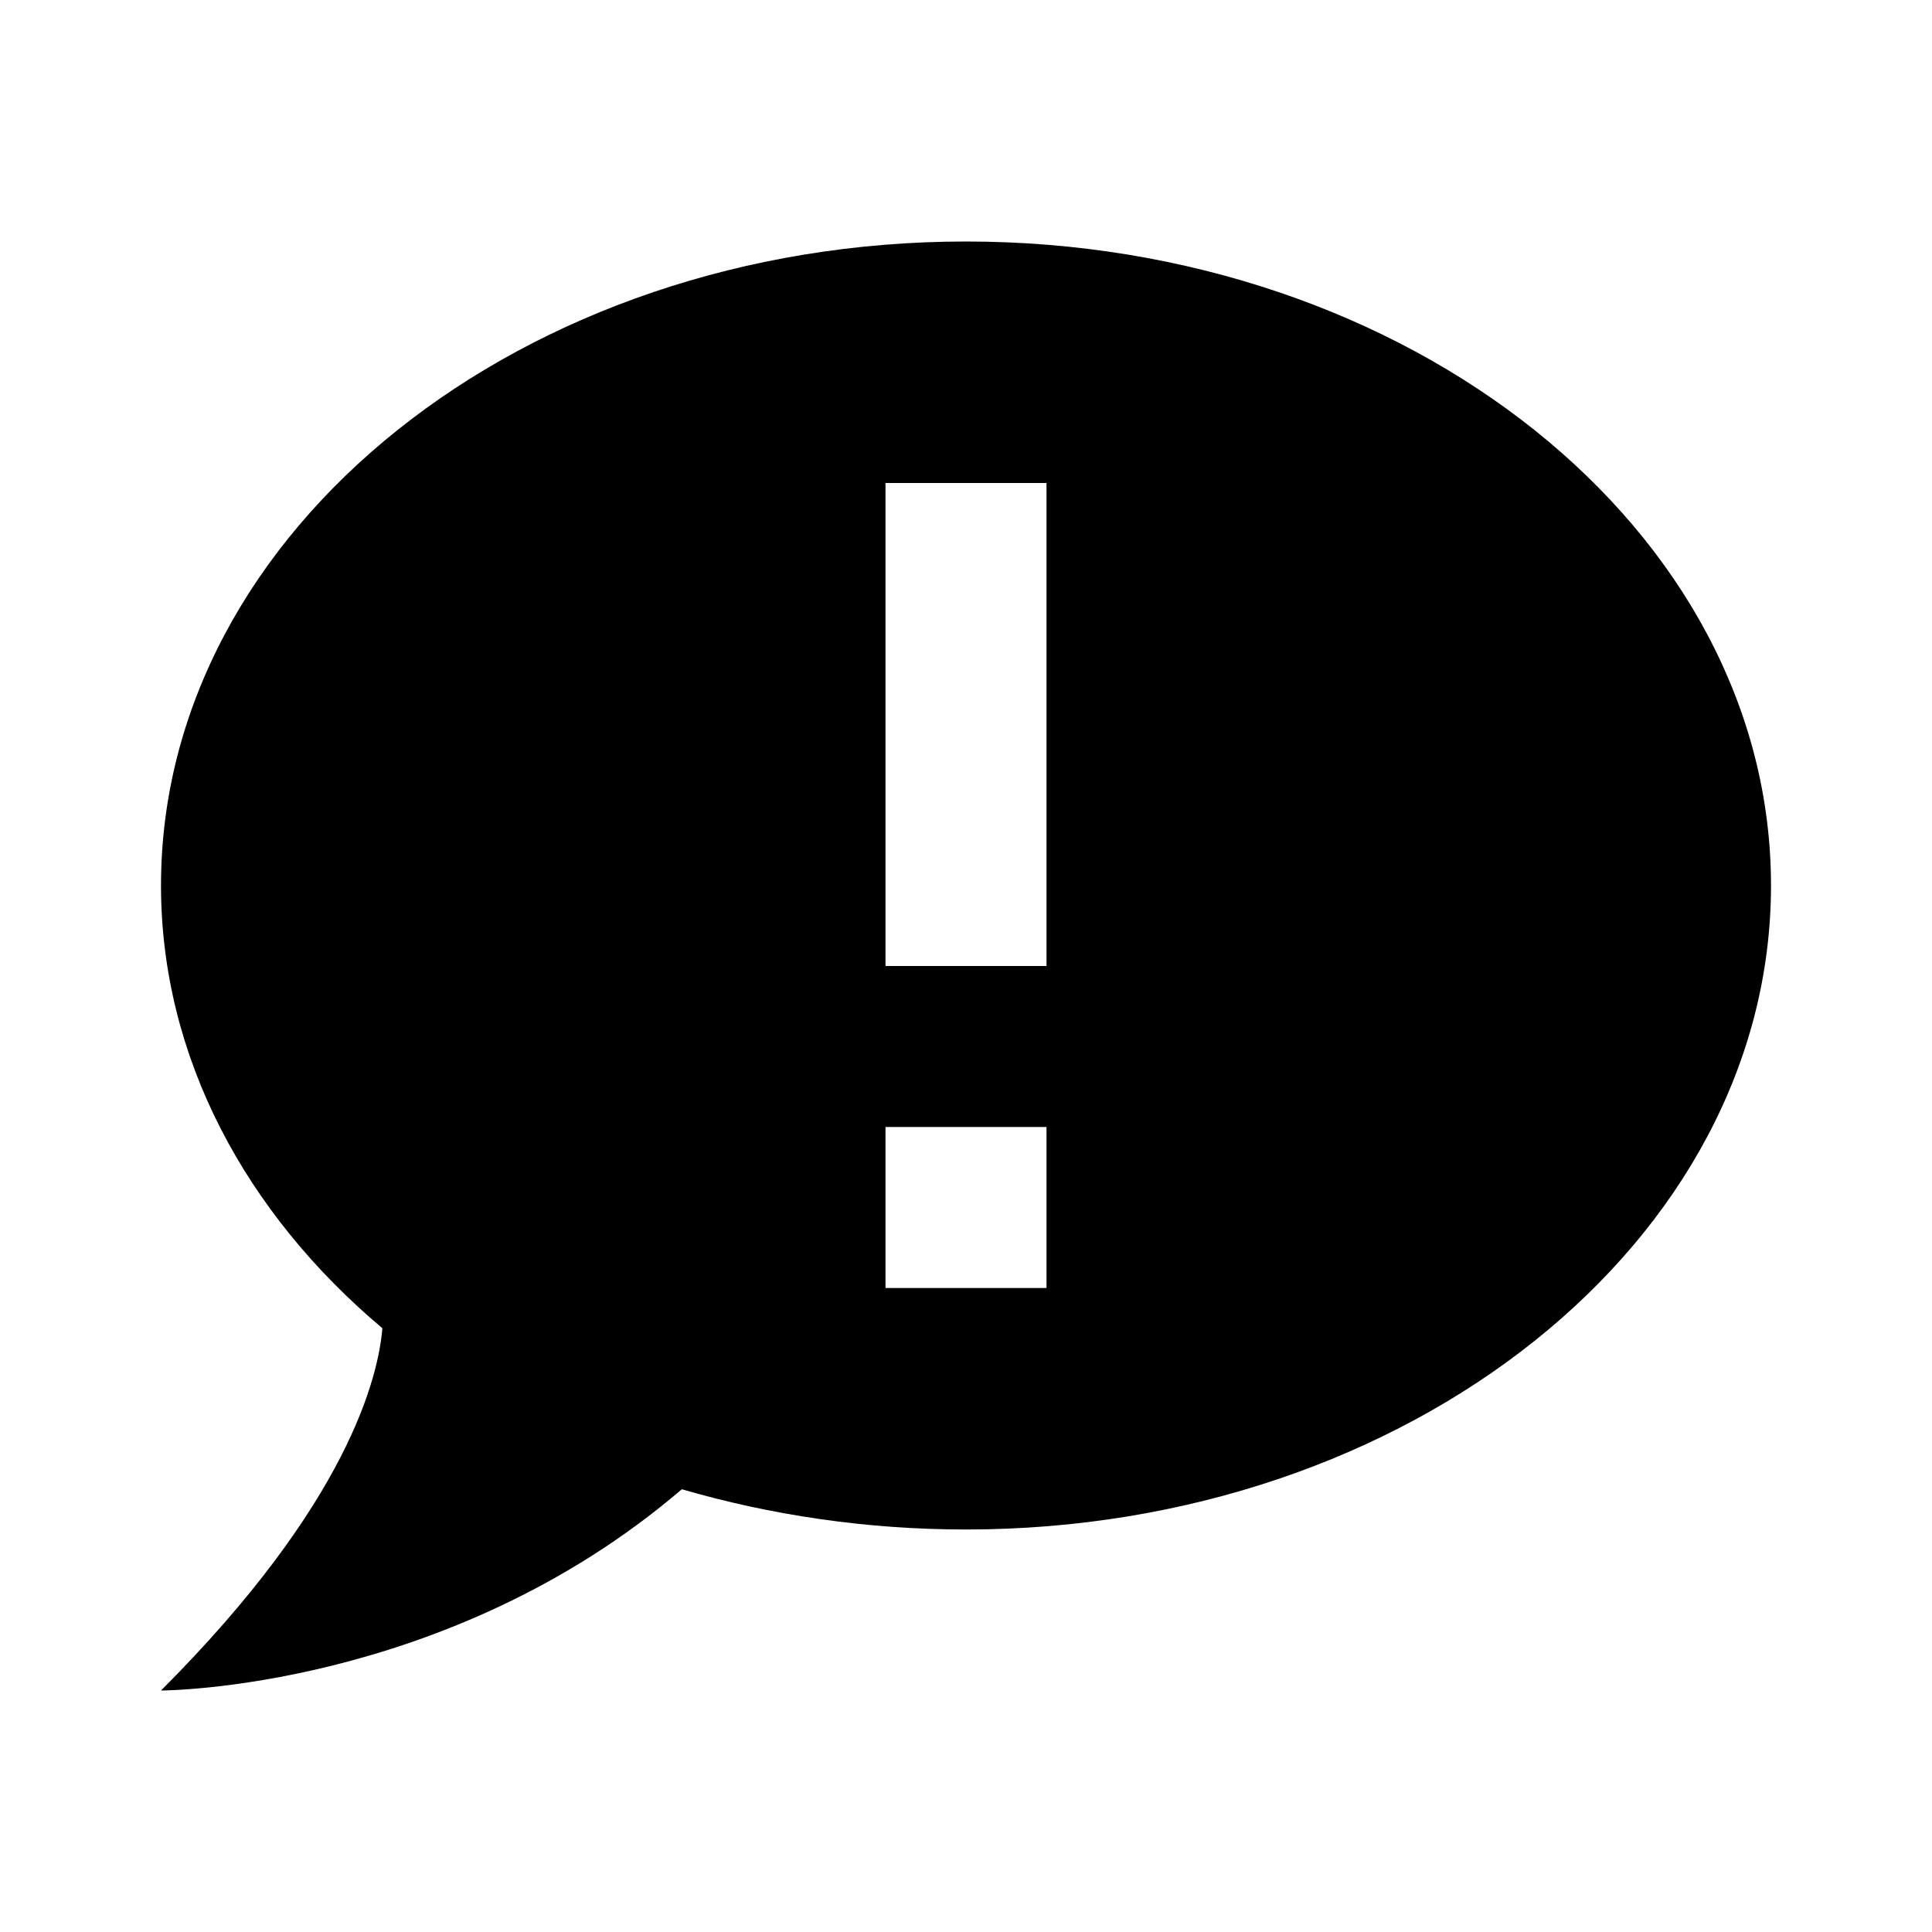
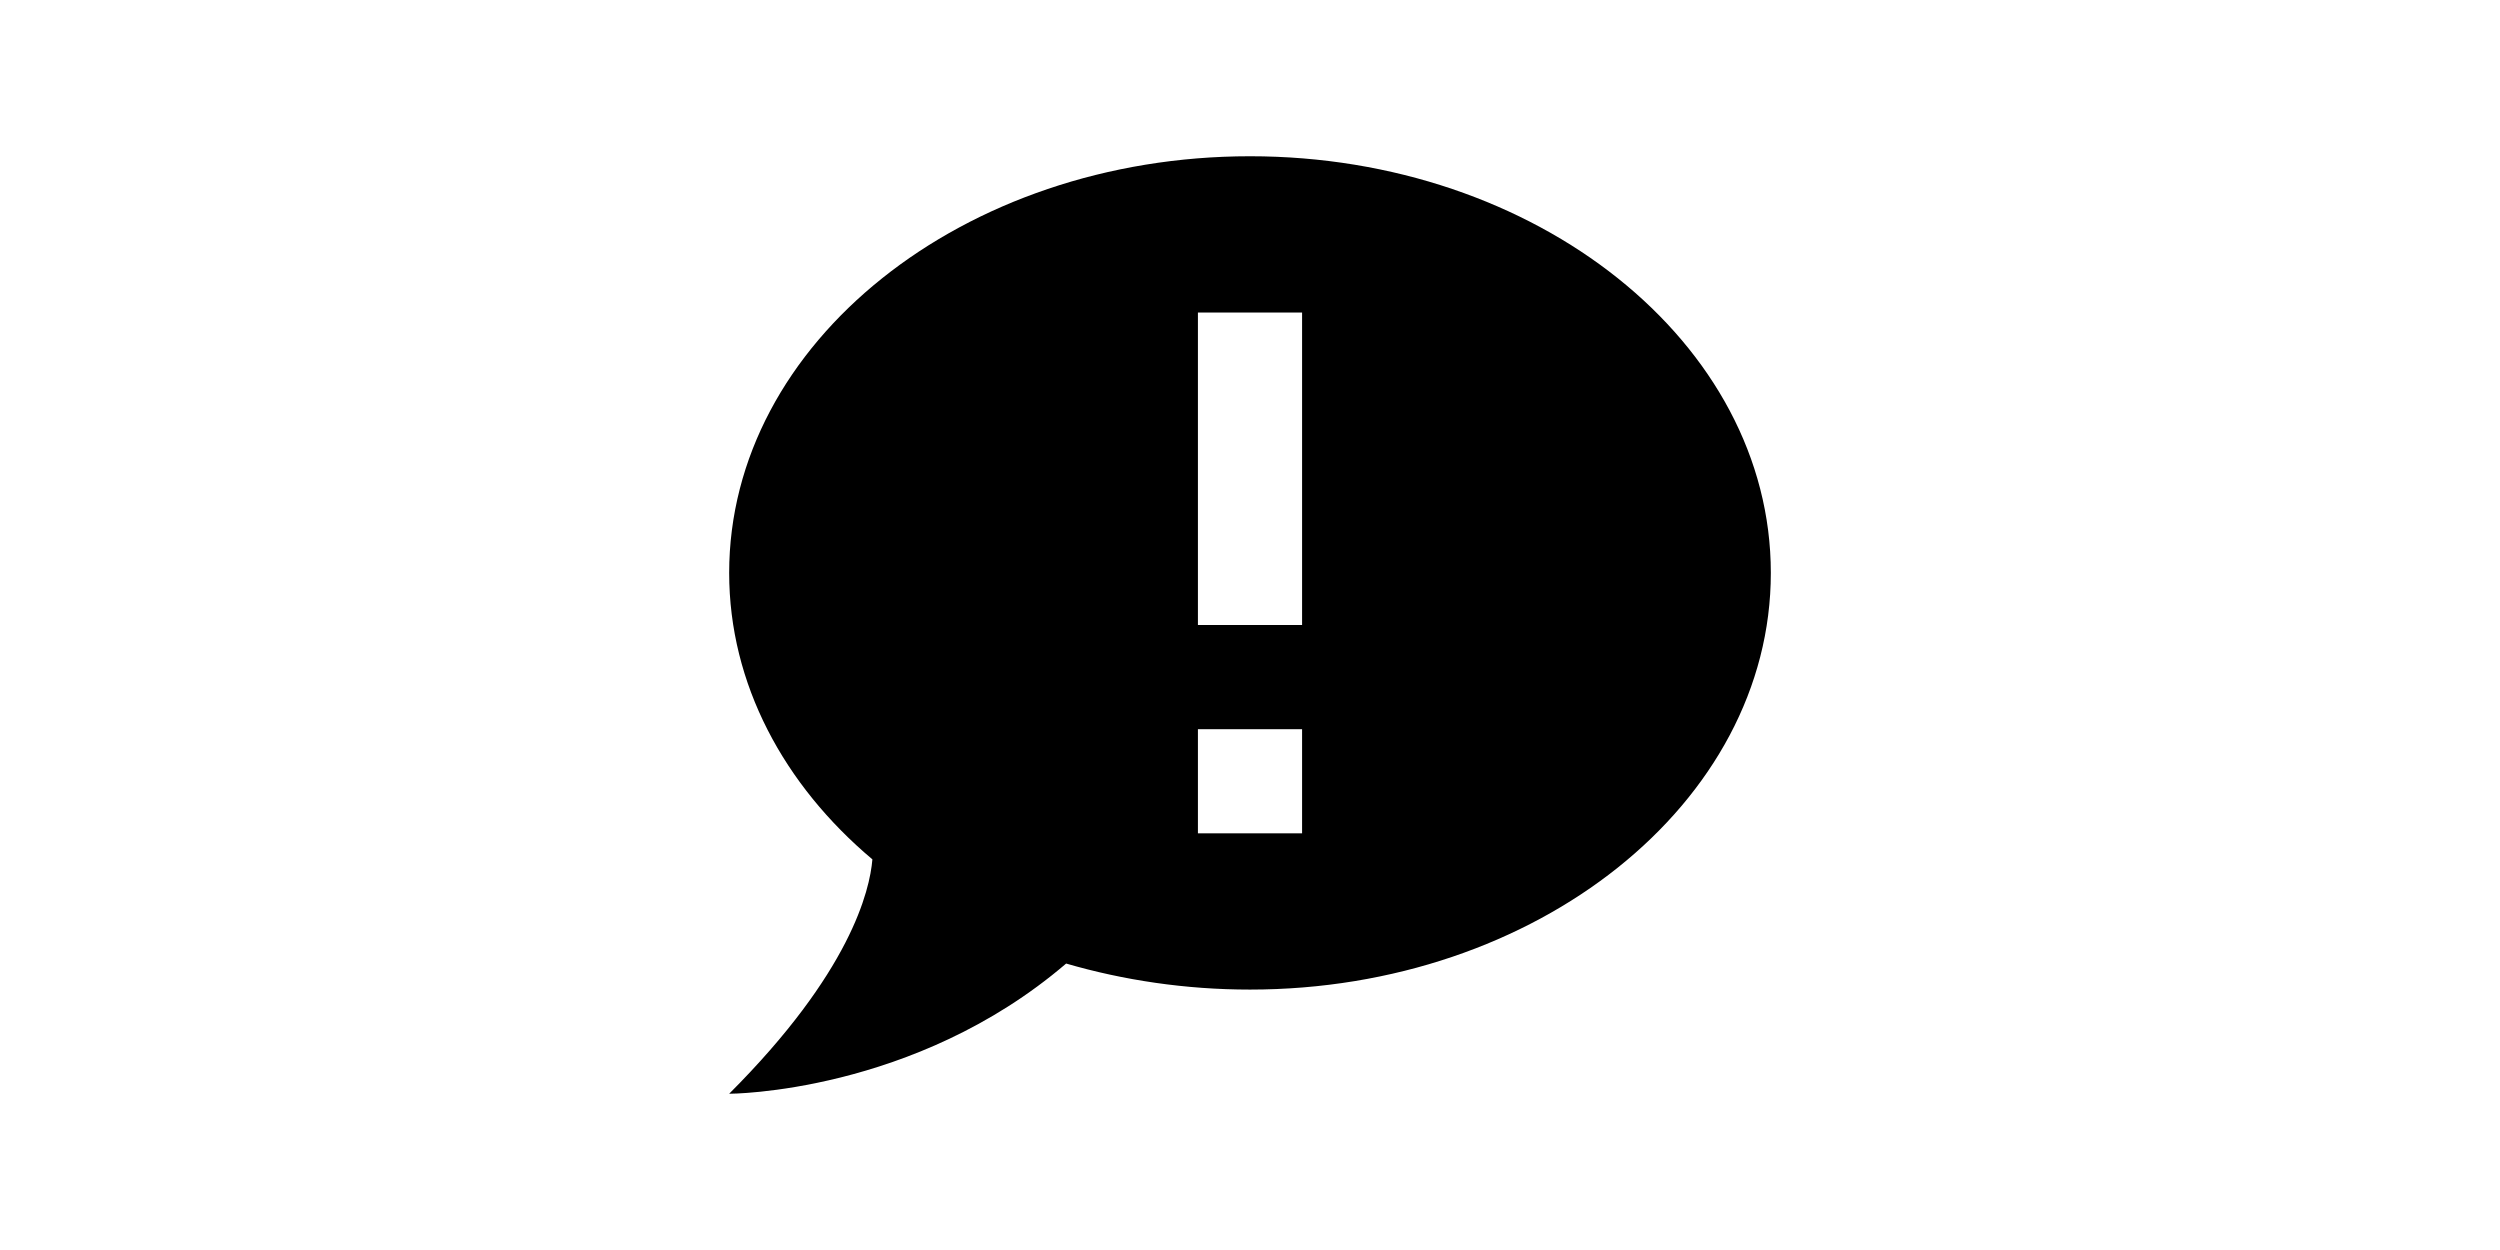
- <svg xmlns="http://www.w3.org/2000/svg" id="mdi-chat-alert" viewBox="0 0 24 24">
+ <svg xmlns="http://www.w3.org/2000/svg" id="mdi-chat-alert" viewBox="-12 0 48 24">
  <path d="M12,3C17.5,3 22,6.58 22,11C22,15.42 17.5,19 12,19C10.76,19 9.57,18.82 8.47,18.5C5.55,21 2,21 2,21C4.33,18.67 4.7,17.1 4.75,16.5C3.05,15.07 2,13.13 2,11C2,6.58 6.5,3 12,3M11,14V16H13V14H11M11,12H13V6H11V12Z" />
</svg>
